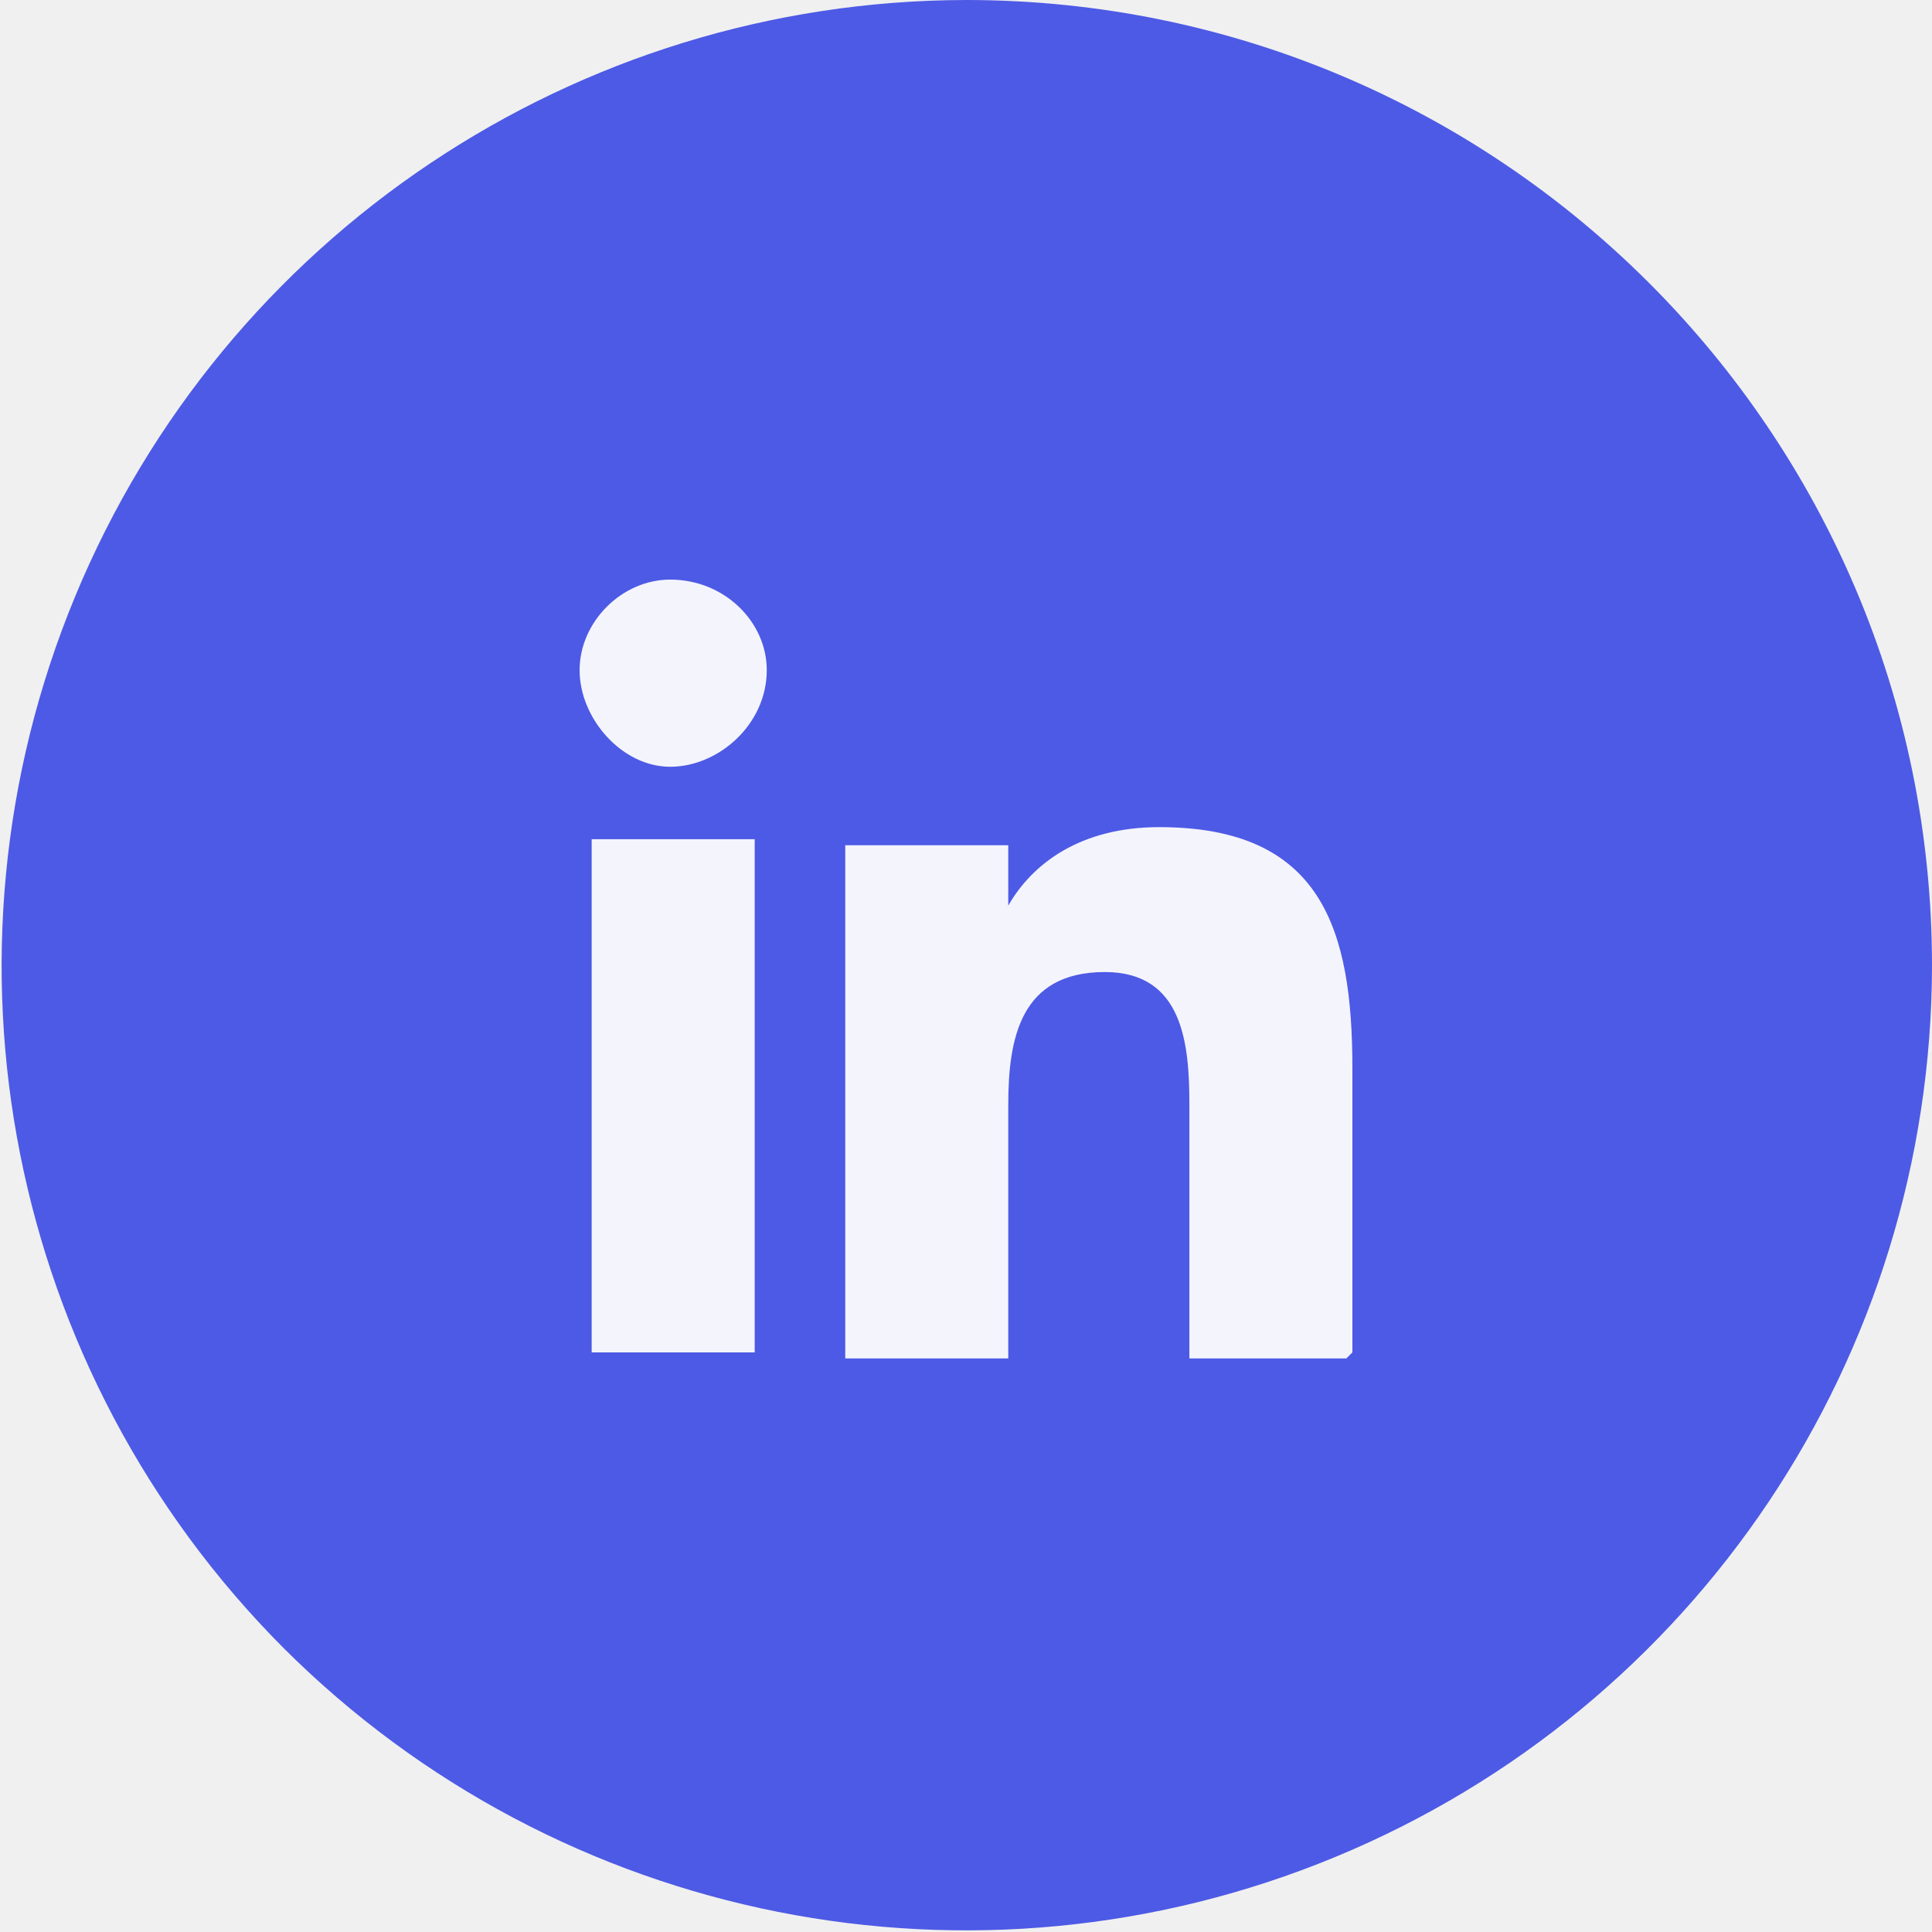
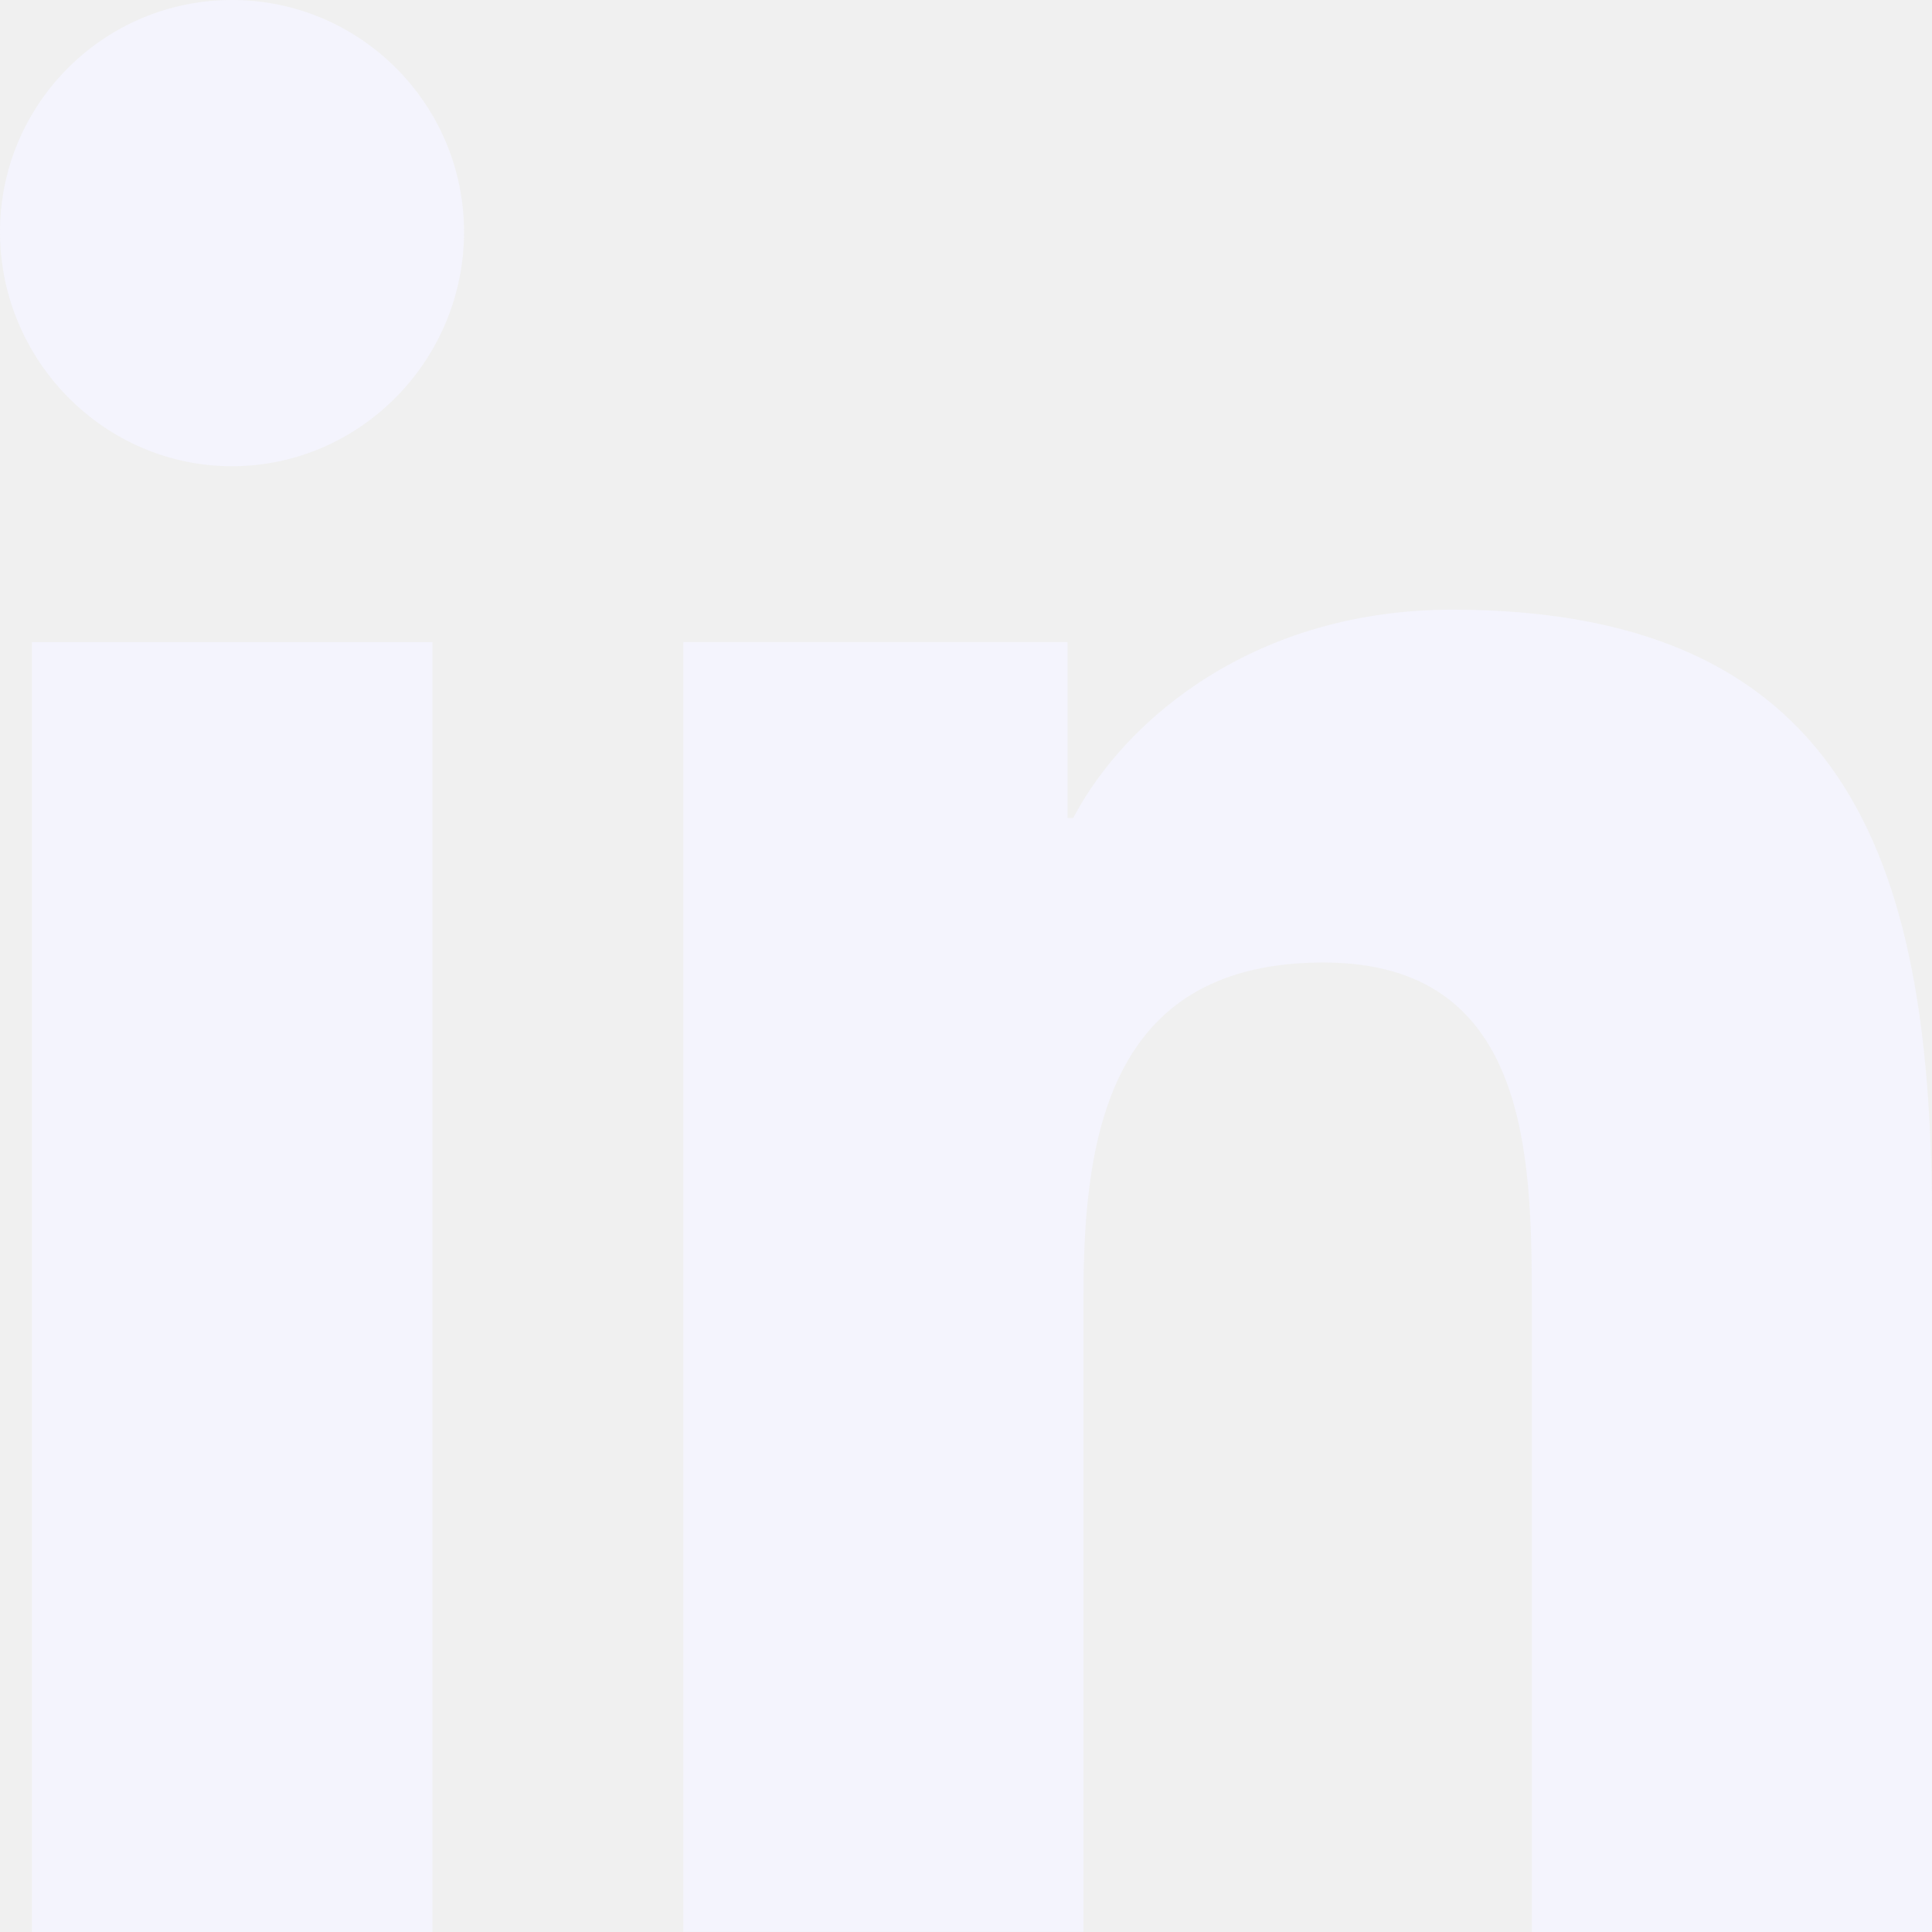
- <svg xmlns="http://www.w3.org/2000/svg" width="32" height="32">
-   <path fill="#4d5ae5" d="M32 16A16 16 0 0 1 4.7 27.3 16 16 0 0 1 16 0a16 16 0 0 1 16 16z" />
-   <path fill="#f4f4fd" d="M22.4 22.4v-4.7c0-2.3-.5-4-3.2-4-1.3 0-2.1.6-2.5 1.3V14H14v8.5h2.7v-4.2c0-1.1.2-2.2 1.6-2.2 1.3 0 1.4 1.2 1.4 2.2v4.2h2.6zM9.8 13.9h2.7v8.5H9.8v-8.5zM11.1 9.6c-.8 0-1.5.7-1.5 1.5s.7 1.6 1.5 1.6 1.6-.7 1.6-1.6c0-.8-.7-1.5-1.6-1.5z" />
+ <svg xmlns="http://www.w3.org/2000/svg" width="16" height="16" viewBox="0 0 16 16" fill="none">
+   <g clip-path="url(#clip0_731725_493)">
+     <path d="M15.996 16V15.999H16V10.131C16 7.261 15.382 5.049 12.026 5.049C10.413 5.049 9.33 5.935 8.888 6.774H8.841V5.317H5.659V15.999H8.973V10.71C8.973 9.317 9.237 7.971 10.961 7.971C12.661 7.971 12.686 9.56 12.686 10.799V16H15.996Z" fill="#F4F4FD" />
+     <path d="M0.264 5.318H3.581V16H0.264V5.318Z" fill="#F4F4FD" />
+     <path d="M1.921 -6.10352e-05C0.861 -6.10352e-05 3.05176e-05 0.861 3.05176e-05 1.921C3.05176e-05 2.982 0.861 3.861 1.921 3.861C2.982 3.861 3.843 2.982 3.843 1.921C3.842 0.861 2.981 -6.10352e-05 1.921 -6.10352e-05V-6.10352e-05Z" fill="#F4F4FD" />
+   </g>
+   <defs>
+     <clipPath id="clip0_731725_493">
+       <rect width="16" height="16" fill="white" />
+     </clipPath>
+   </defs>
</svg>
